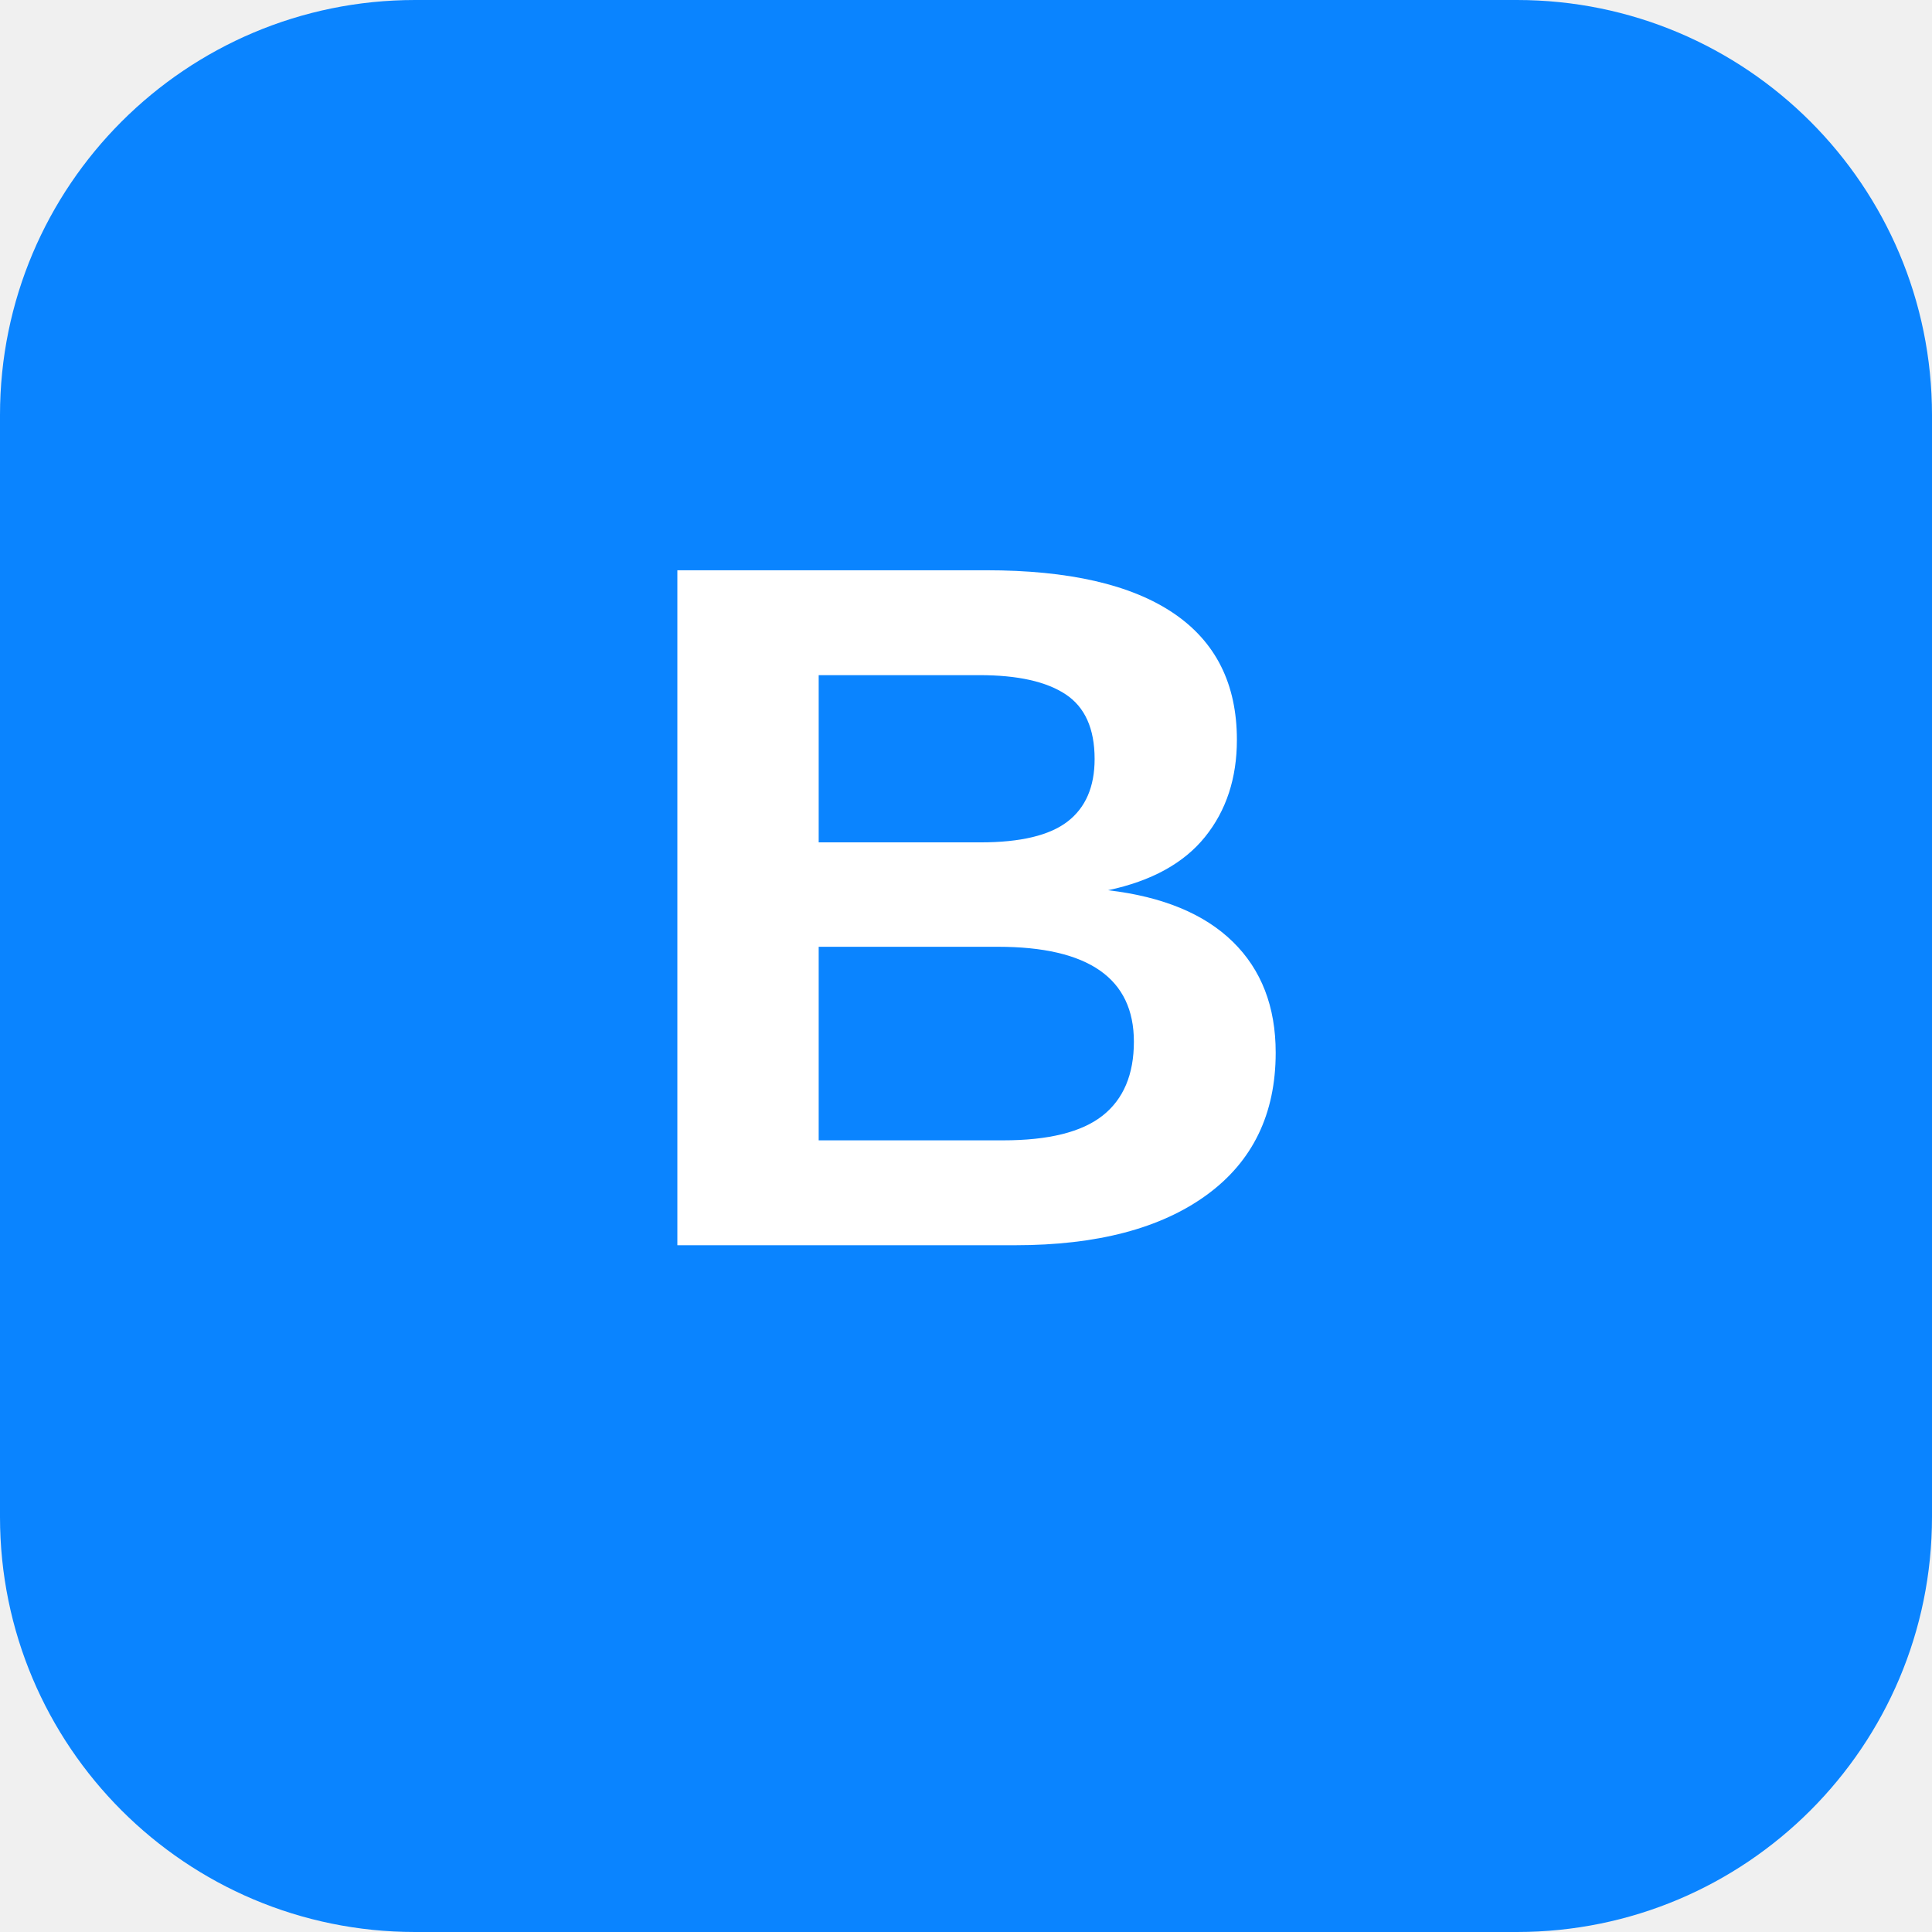
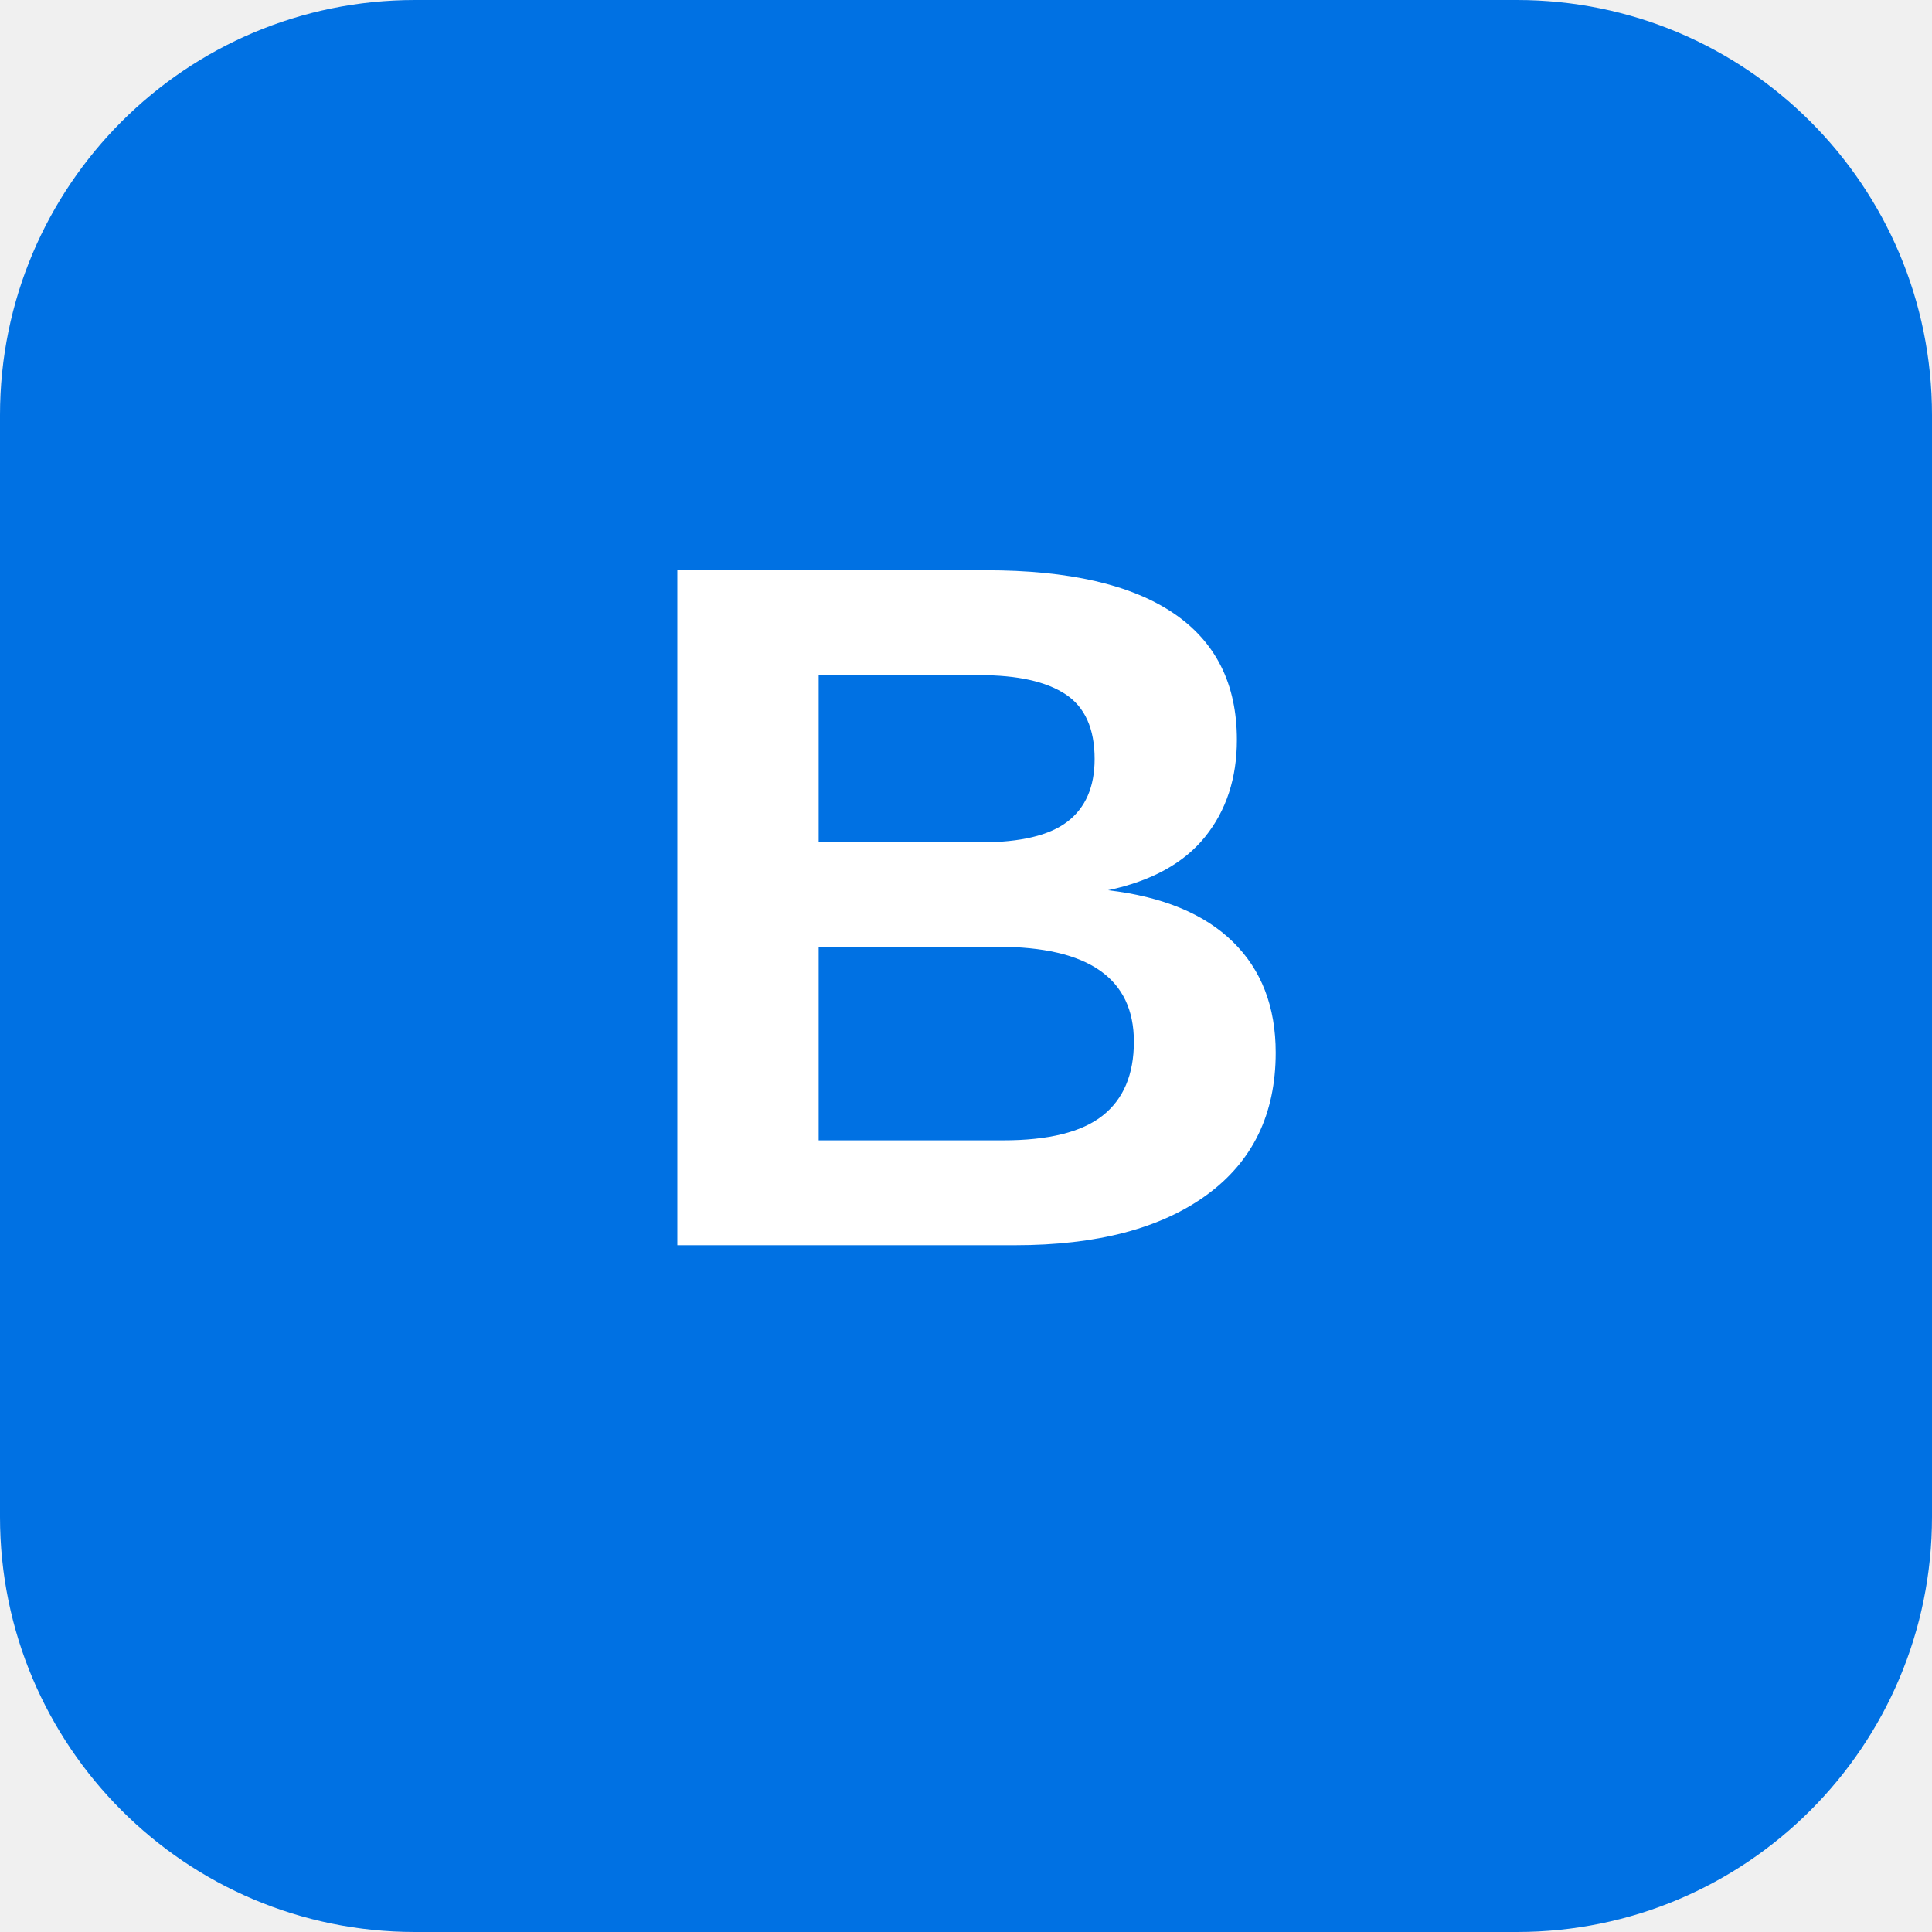
<svg xmlns="http://www.w3.org/2000/svg" viewBox="0 0 512 512">
-   <rect width="512" height="512" rx="110" fill="#0a84ff" />
+   <rect width="512" height="512" rx="110" fill="#0071e3" />
  <text x="256" y="330" font-family="Arial, Helvetica, sans-serif" font-size="260" font-weight="bold" fill="#ffffff" text-anchor="middle">B</text>
</svg>
